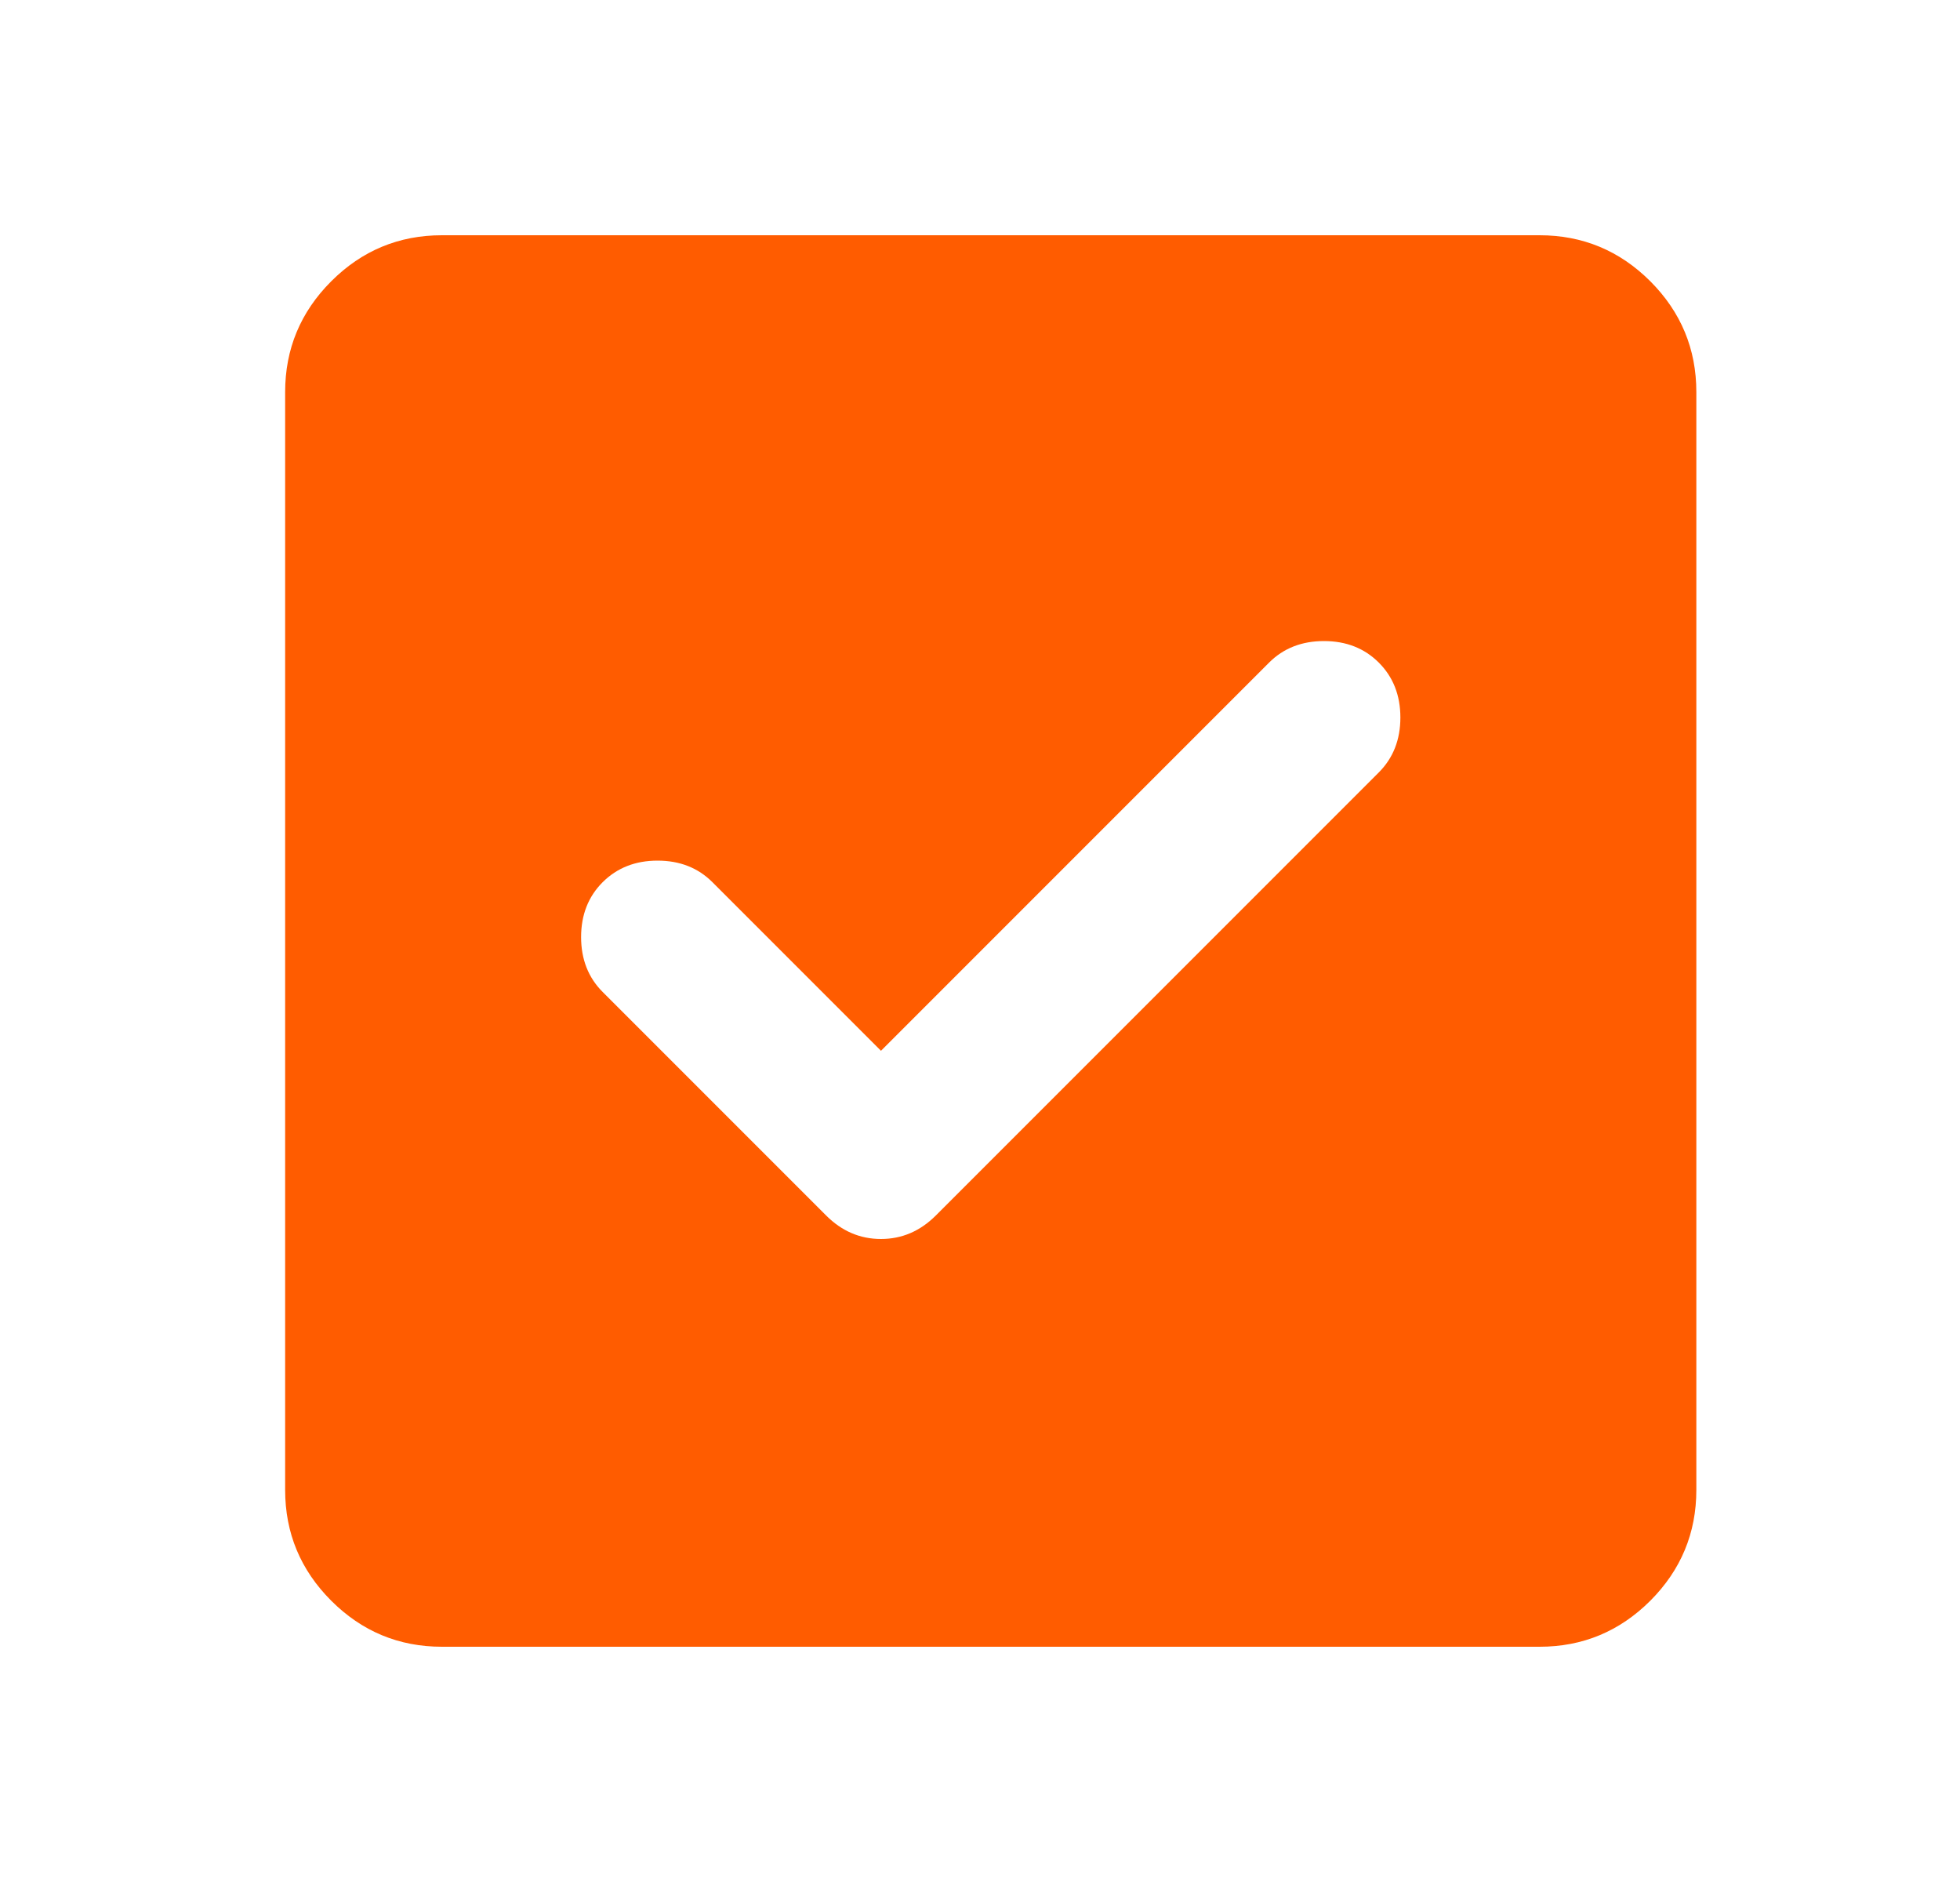
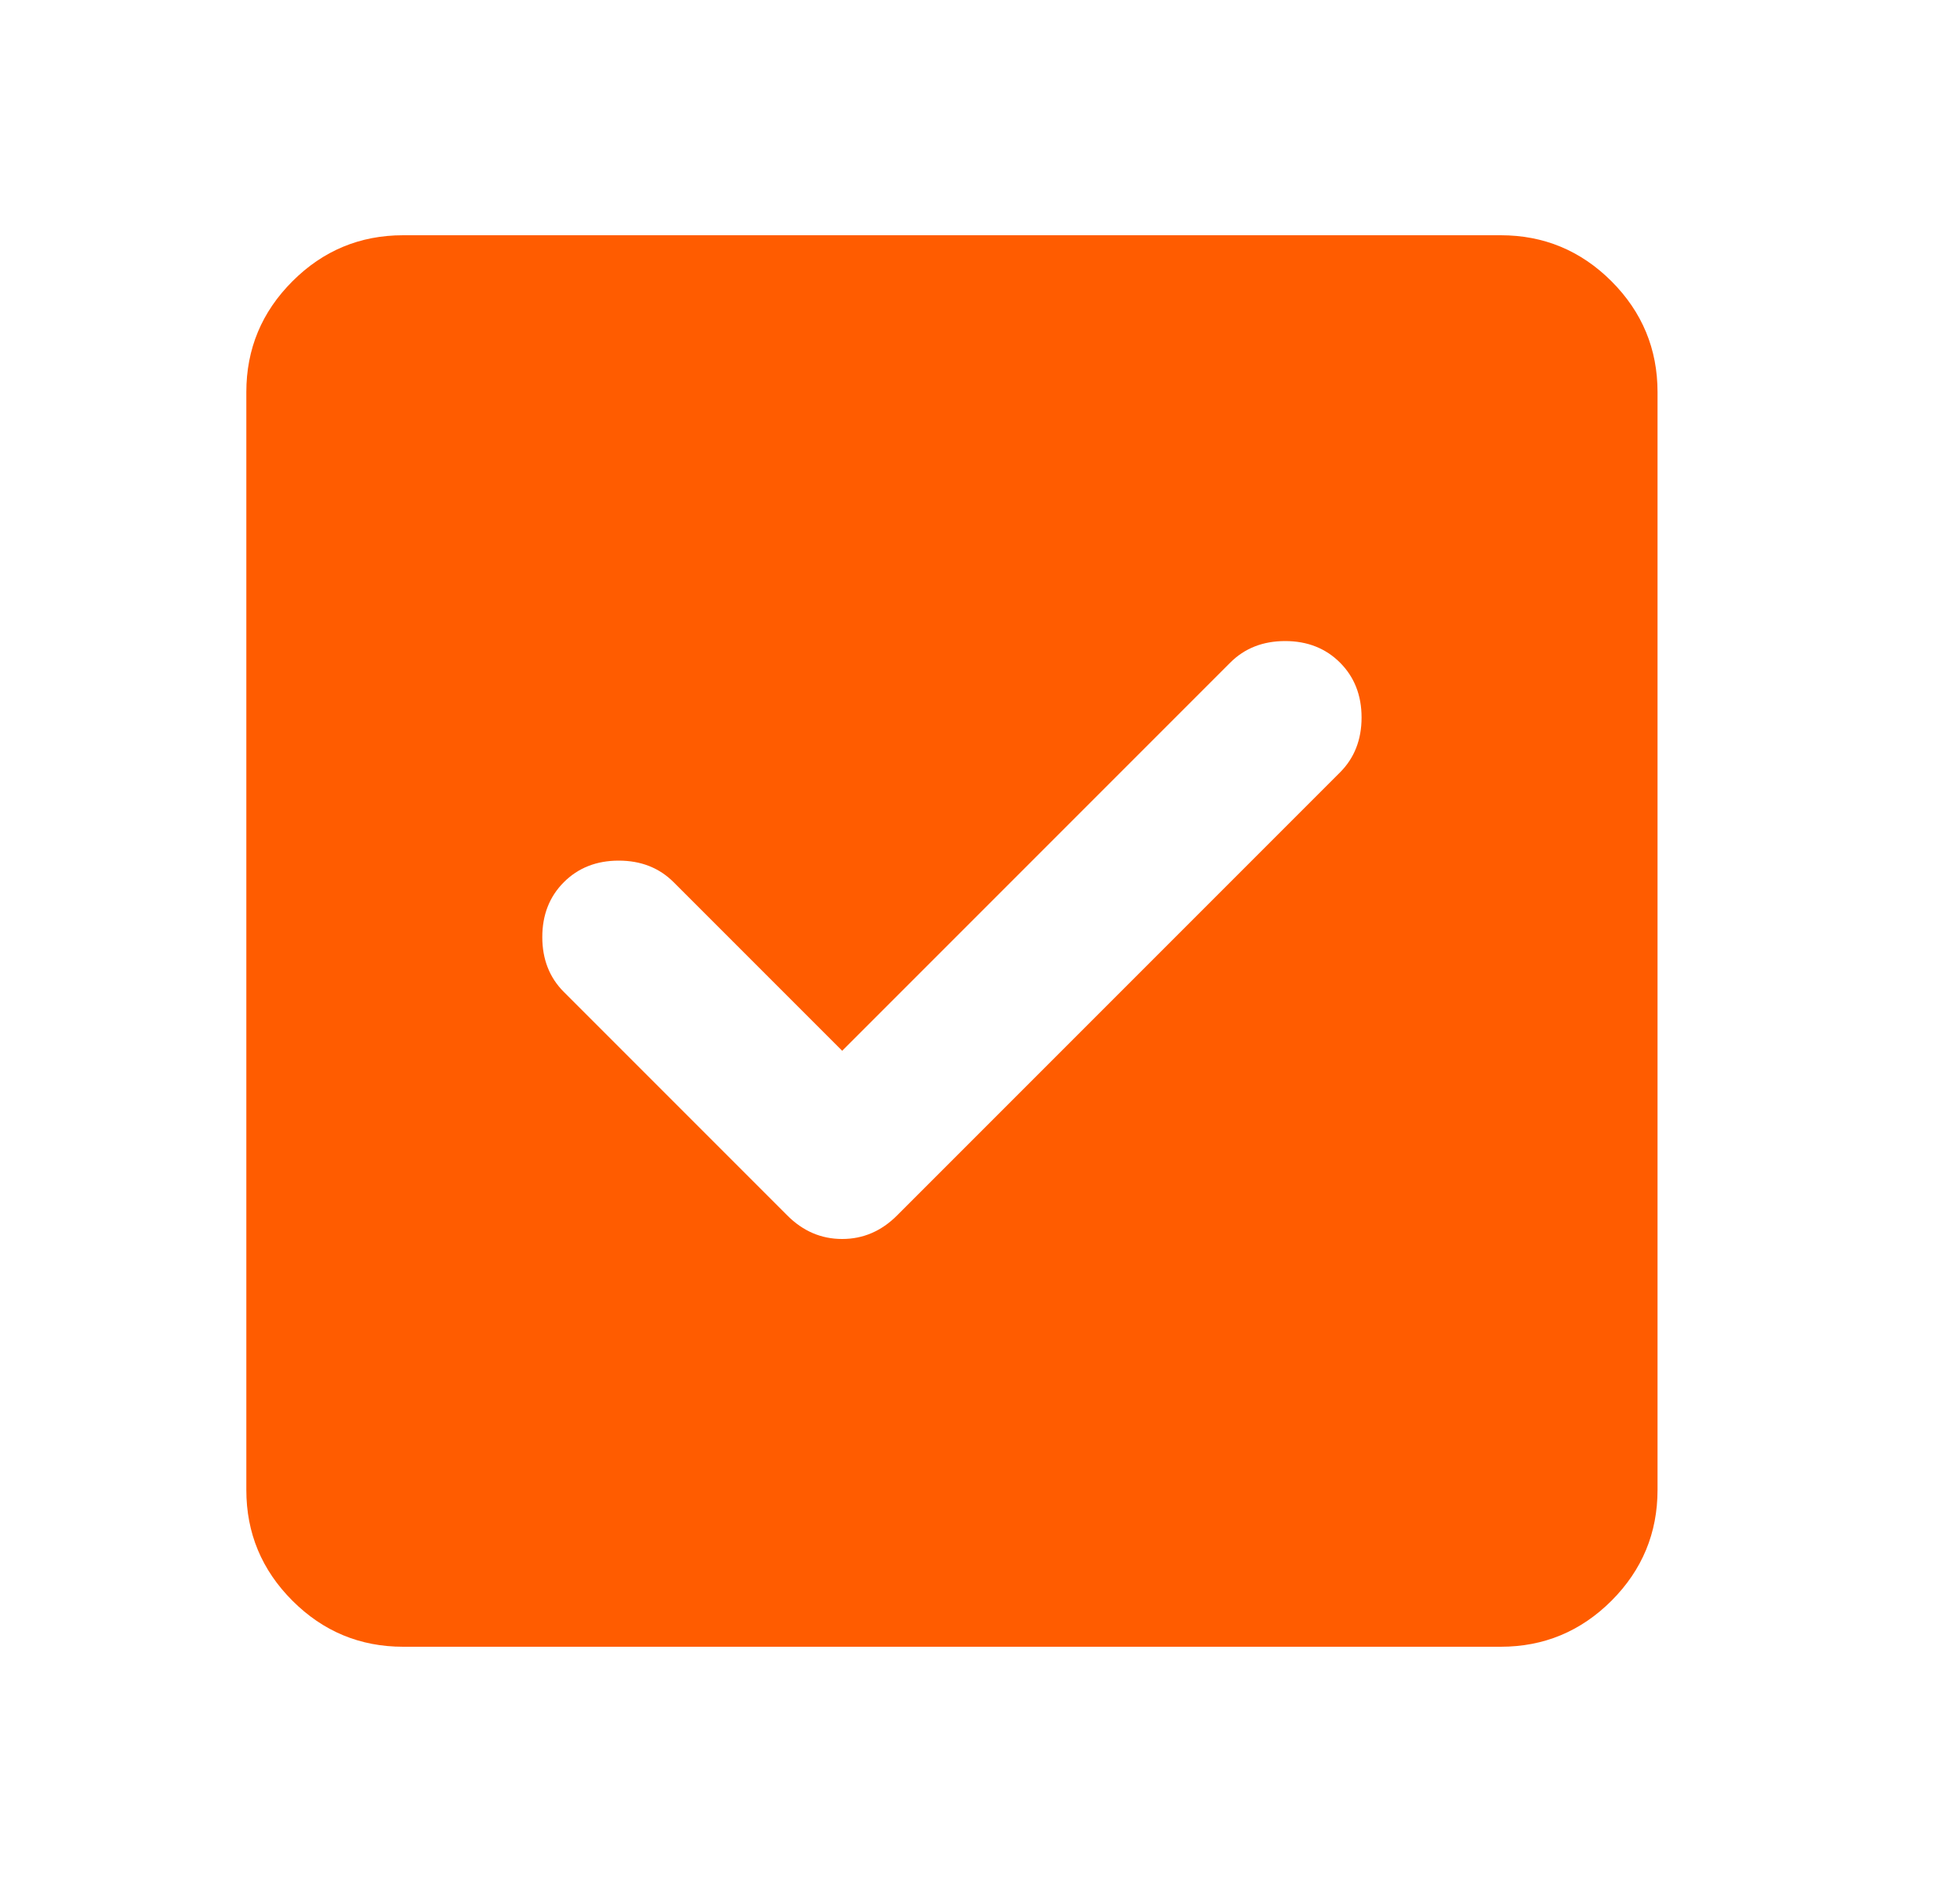
<svg xmlns="http://www.w3.org/2000/svg" width="25" height="24" viewBox="0 0 25 24" fill="none">
-   <mask id="mask0_5301_31043" style="mask-type:alpha" maskUnits="userSpaceOnUse" x="0" y="0" width="25" height="24">
-     <rect x="0.637" width="24" height="24" fill="#D9D9D9" />
-   </mask>
-   <g mask="url(#mask0_5301_31043)">
-     <path d="M11.237 13.4L9.087 11.25C8.904 11.067 8.671 10.975 8.387 10.975C8.104 10.975 7.871 11.067 7.687 11.25C7.504 11.433 7.412 11.667 7.412 11.95C7.412 12.233 7.504 12.467 7.687 12.65L10.537 15.5C10.737 15.7 10.97 15.8 11.237 15.8C11.504 15.8 11.737 15.7 11.937 15.5L17.587 9.85C17.77 9.667 17.862 9.433 17.862 9.15C17.862 8.867 17.77 8.633 17.587 8.45C17.404 8.267 17.171 8.175 16.887 8.175C16.604 8.175 16.37 8.267 16.187 8.45L11.237 13.4ZM5.637 21C5.087 21 4.616 20.804 4.225 20.413C3.833 20.021 3.637 19.55 3.637 19V5C3.637 4.45 3.833 3.979 4.225 3.587C4.616 3.196 5.087 3 5.637 3H19.637C20.187 3 20.658 3.196 21.05 3.587C21.441 3.979 21.637 4.45 21.637 5V19C21.637 19.55 21.441 20.021 21.05 20.413C20.658 20.804 20.187 21 19.637 21H5.637Z" fill="#FF5C00" />
-   </g>
+   <path d="M10.742 13.4L8.592 11.25C8.409 11.067 8.175 10.975 7.892 10.975C7.609 10.975 7.375 11.067 7.192 11.25C7.009 11.433 6.917 11.667 6.917 11.95C6.917 12.233 7.009 12.467 7.192 12.65L10.042 15.5C10.242 15.7 10.475 15.8 10.742 15.8C11.009 15.8 11.242 15.7 11.442 15.5L17.092 9.85C17.275 9.667 17.367 9.433 17.367 9.15C17.367 8.867 17.275 8.633 17.092 8.45C16.909 8.267 16.675 8.175 16.392 8.175C16.109 8.175 15.875 8.267 15.692 8.45L10.742 13.4ZM5.142 21C4.592 21 4.121 20.804 3.73 20.413C3.338 20.021 3.142 19.55 3.142 19V5C3.142 4.45 3.338 3.979 3.73 3.587C4.121 3.196 4.592 3 5.142 3H19.142C19.692 3 20.163 3.196 20.555 3.587C20.946 3.979 21.142 4.45 21.142 5V19C21.142 19.55 20.946 20.021 20.555 20.413C20.163 20.804 19.692 21 19.142 21H5.142Z" fill="#FF5C00" />
</svg>
